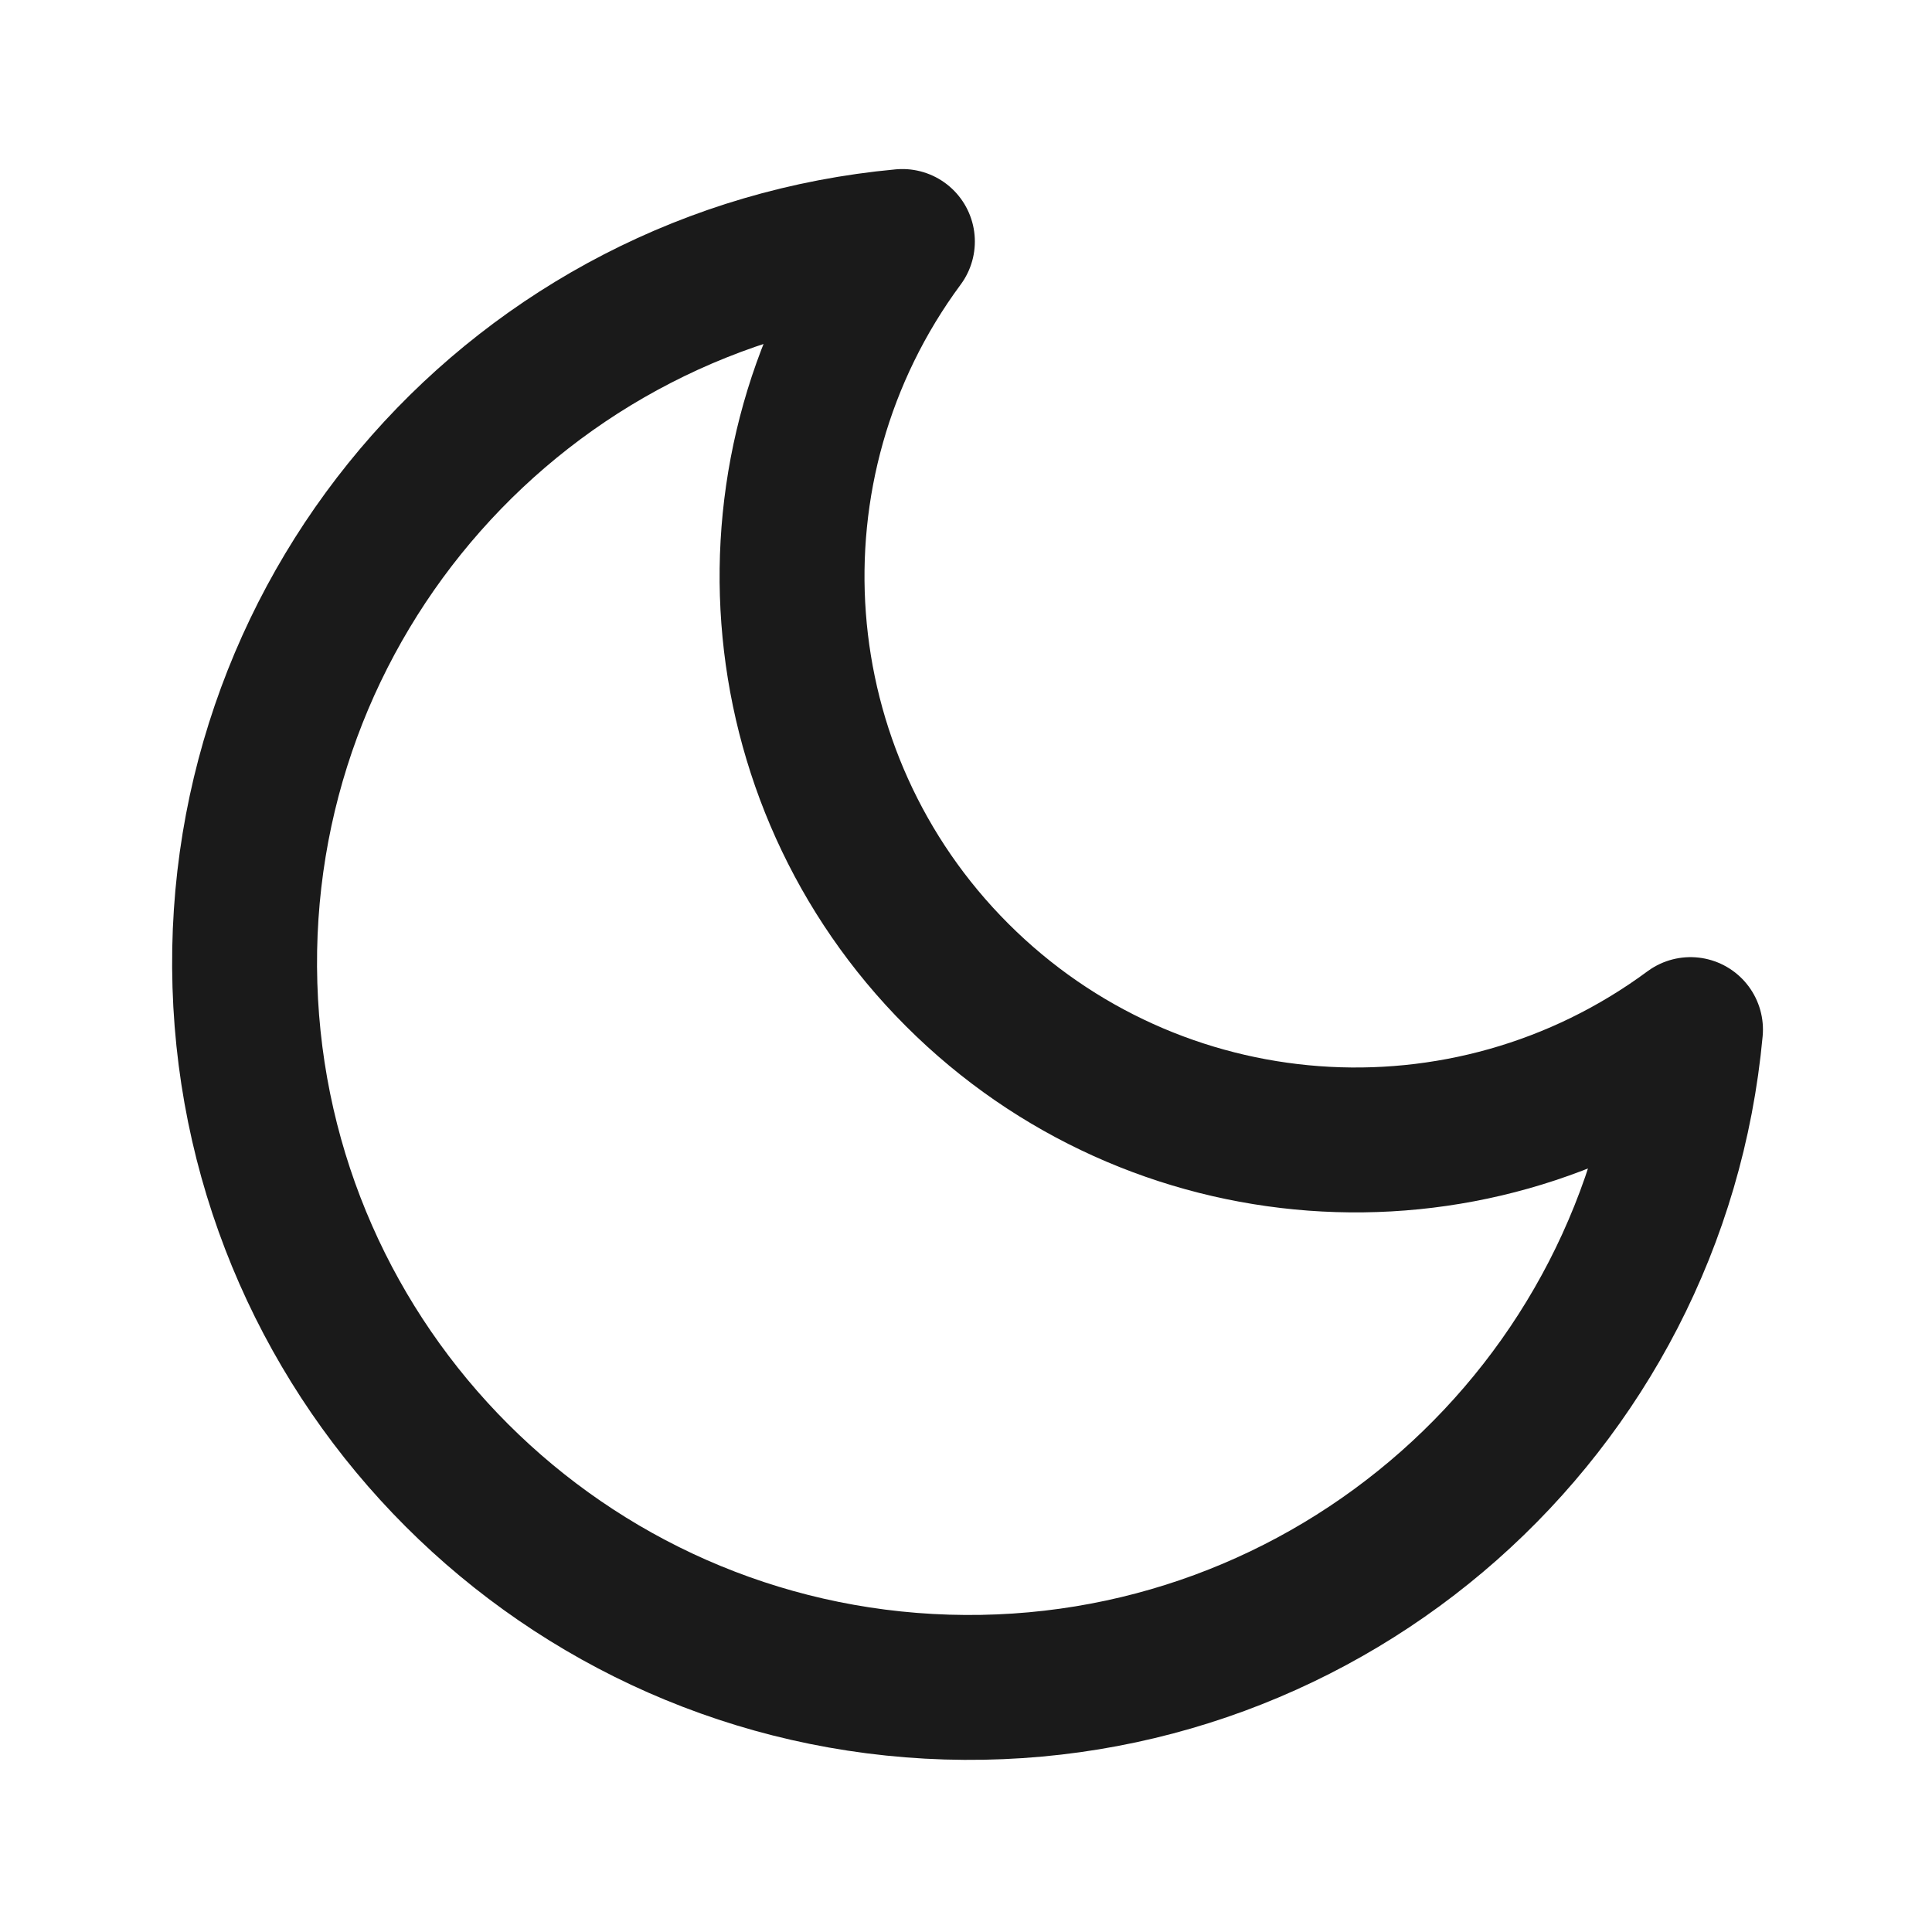
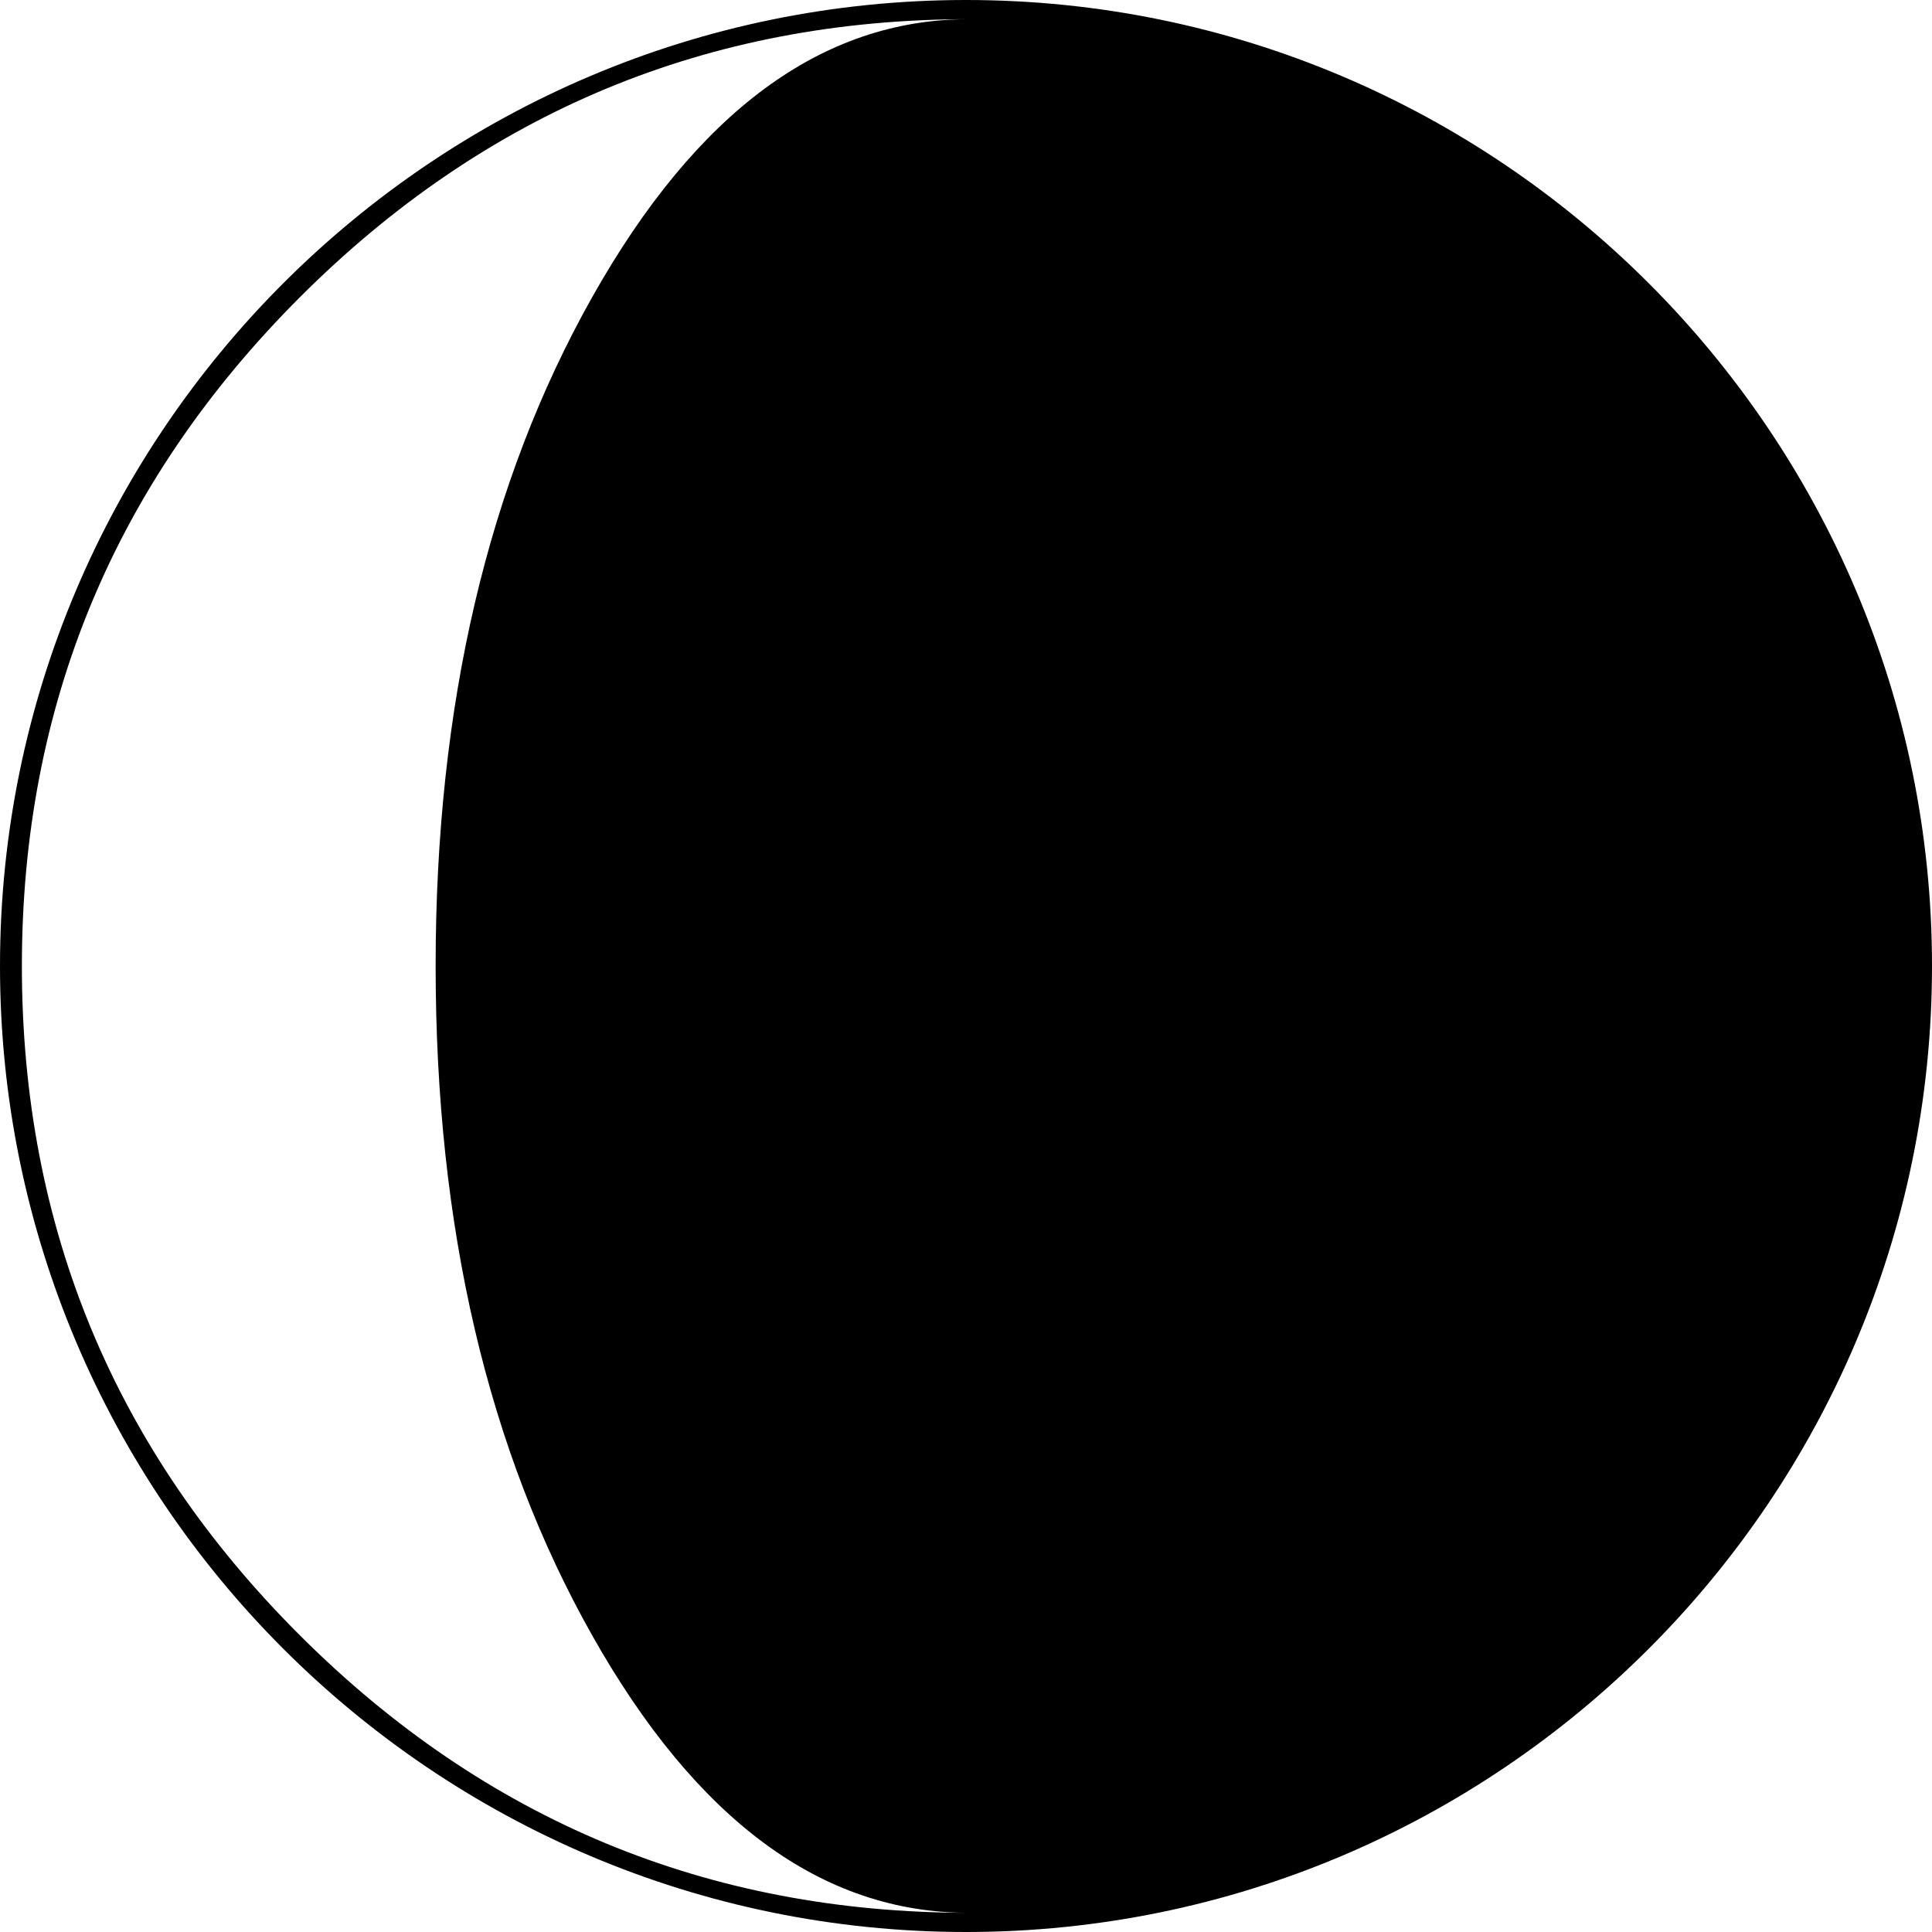
- <svg xmlns="http://www.w3.org/2000/svg" width="28" height="28" viewBox="0 0 24 24" fill="none" stroke="#1a1a1a" stroke-width="1.8" stroke-linecap="round" stroke-linejoin="round">
-   <path d="M21 12.79A9 9 0 1 1 11.21 3 7 7 0 0 0 21 12.79z" />
+ <svg xmlns="http://www.w3.org/2000/svg" fill="#000000" version="1.1" id="Capa_1" width="800px" height="800px" viewBox="0 0 108.336 108.336" xml:space="preserve">
+   <g>
+     <path d="M54.168,0C24.3,0,0,24.3,0,54.168c0,29.869,24.3,54.168,54.168,54.168s54.168-24.299,54.168-54.168   C108.336,24.3,84.036,0,54.168,0z M33.205,91.702c5.85,10.373,12.889,15.558,21.112,15.558c-14.606,0-27.108-5.185-37.5-15.558   C6.423,81.329,1.227,68.816,1.227,54.168c0-14.607,5.197-27.107,15.59-37.502C27.209,6.274,39.711,1.077,54.317,1.077   c-8.223,0-15.263,5.198-21.112,15.589c-5.852,10.395-8.777,22.895-8.777,37.502C24.428,68.816,27.353,81.329,33.205,91.702z" />
+   </g>
</svg>
